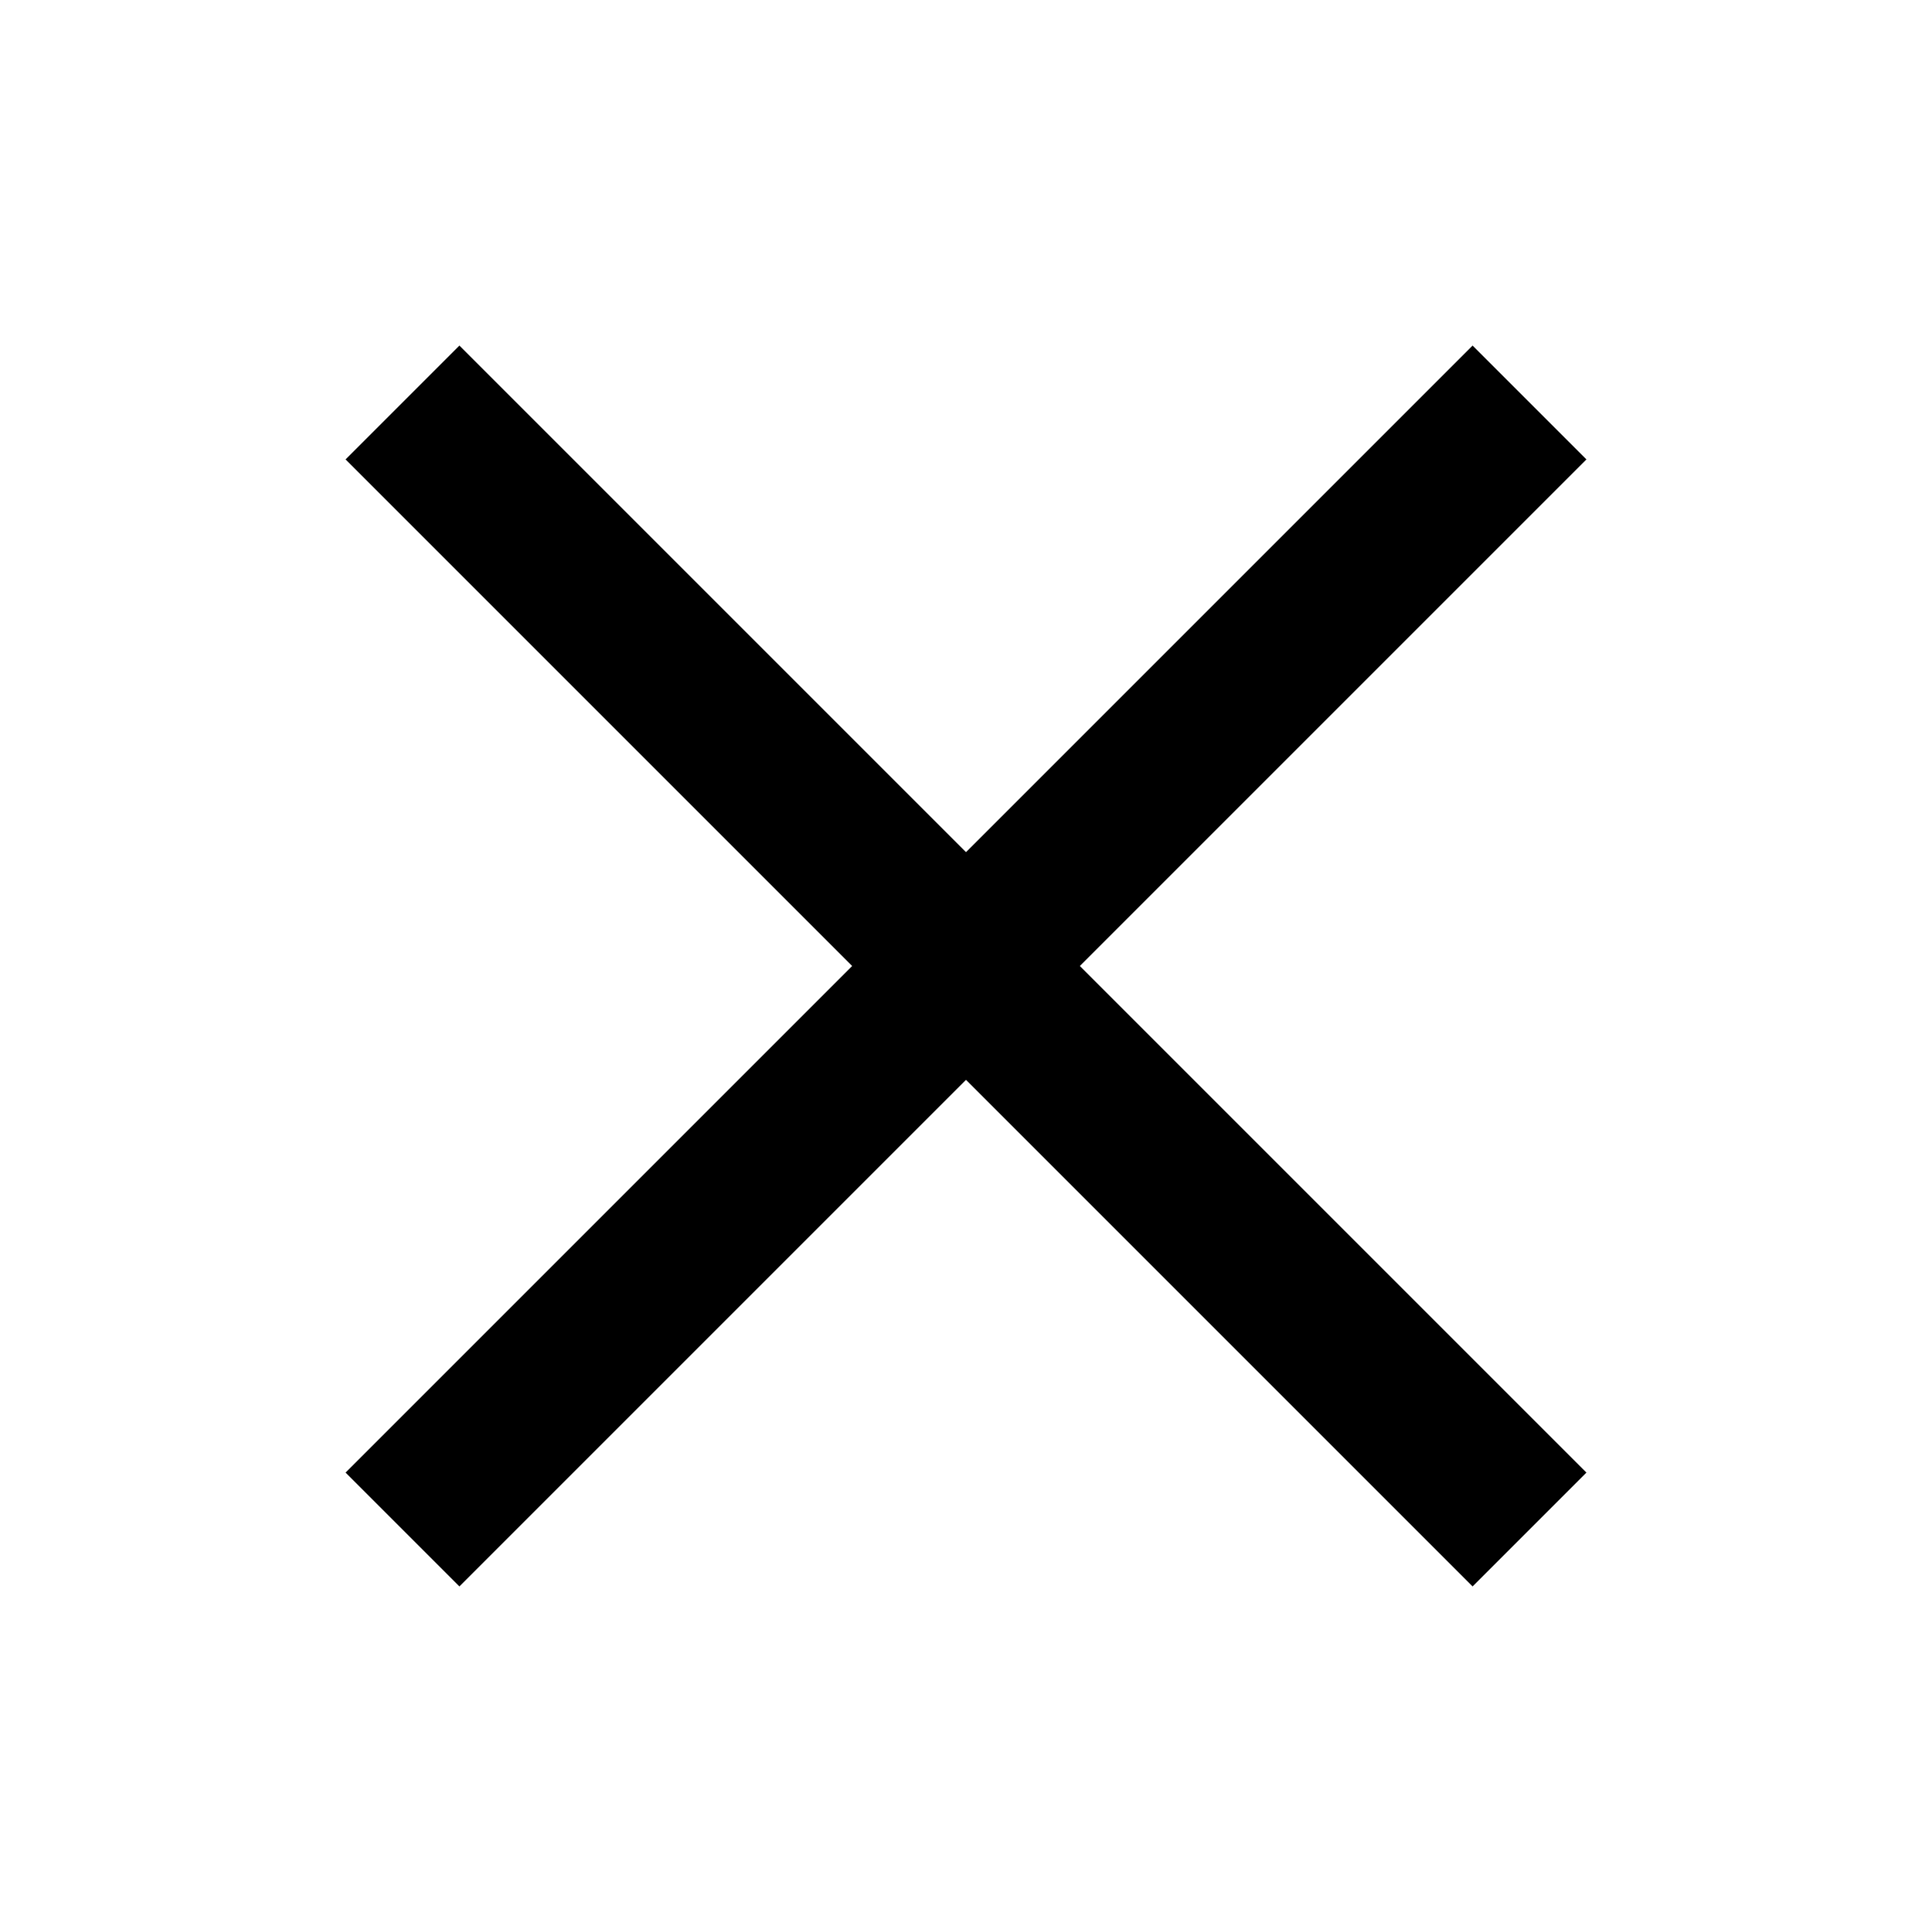
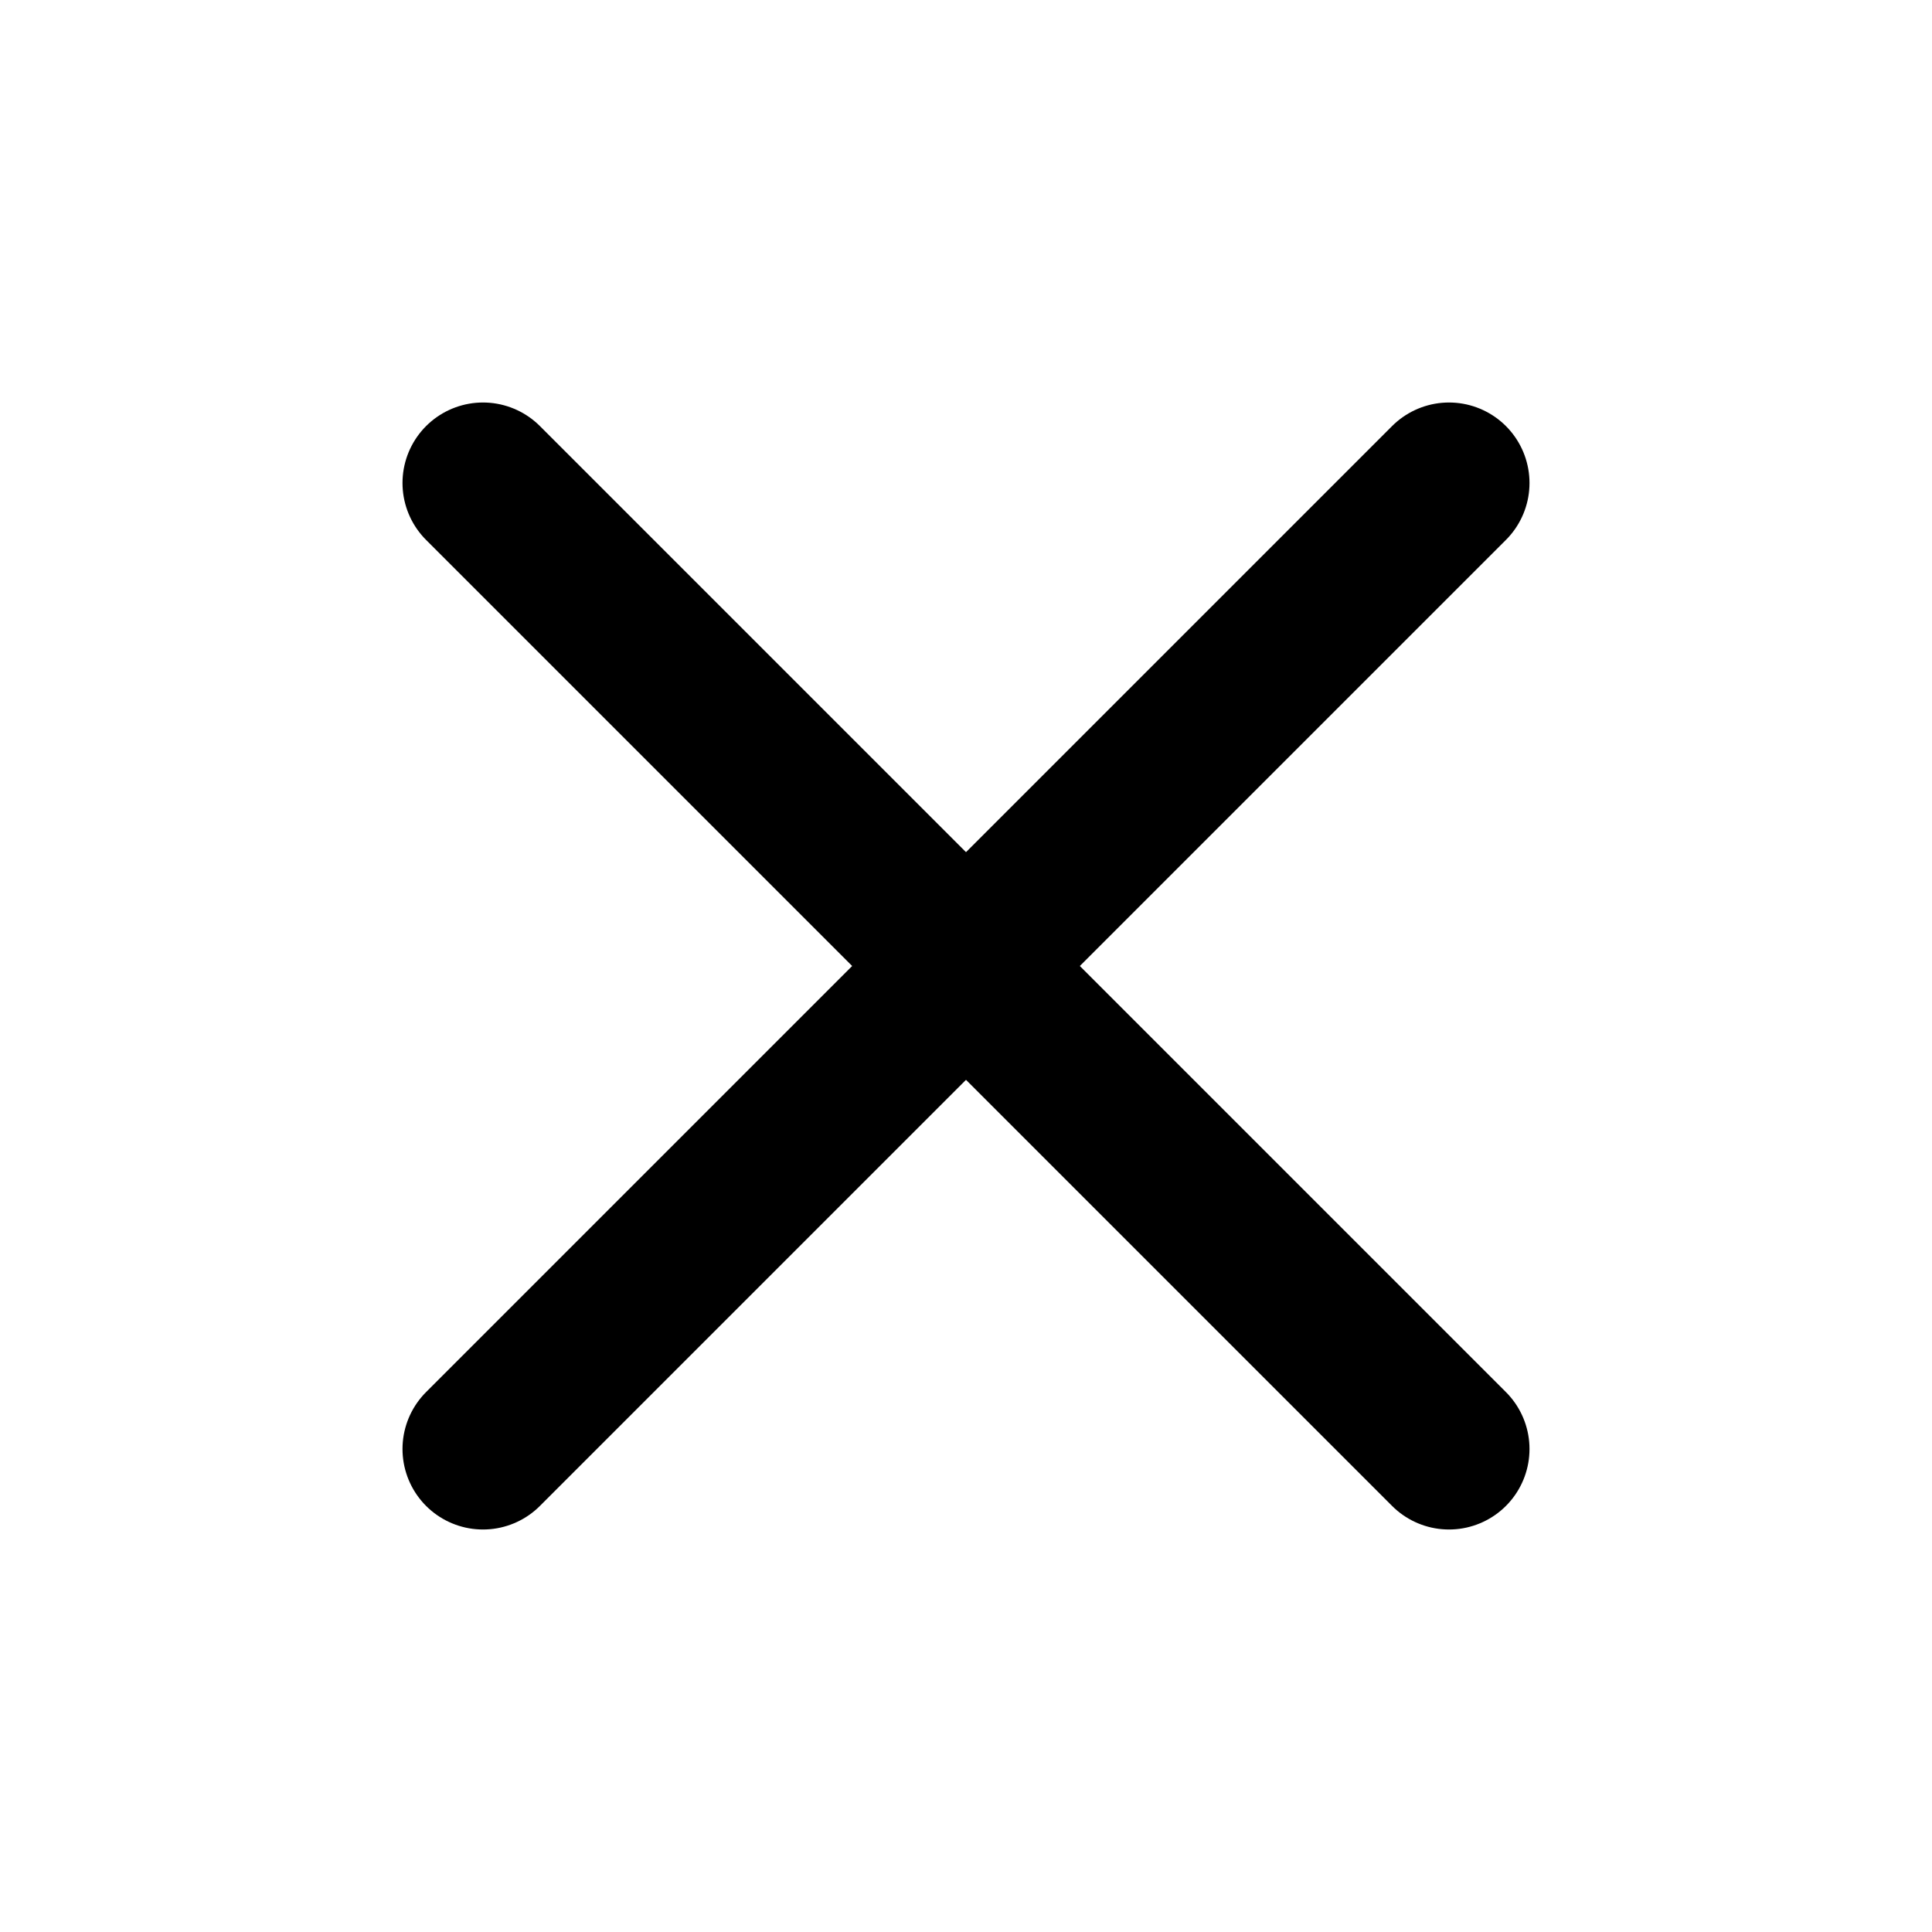
- <svg xmlns="http://www.w3.org/2000/svg" viewBox="0 0 24 24" fill="none" stroke="currentColor" stroke-width="2" stroke-linecap="butt" stroke-linejoin="miter" role="img" aria-label="close">
-   <path d="M5 5L19 19" />
-   <path d="M19 5L5 19" />
+ <svg xmlns="http://www.w3.org/2000/svg" viewBox="0 0 24 24" fill="none" stroke="currentColor" stroke-width="2" stroke-linecap="round" stroke-linejoin="round" role="img" aria-label="close">
+   <path d="M18 6 6 18" />
+   <path d="m6 6 12 12" />
</svg>
